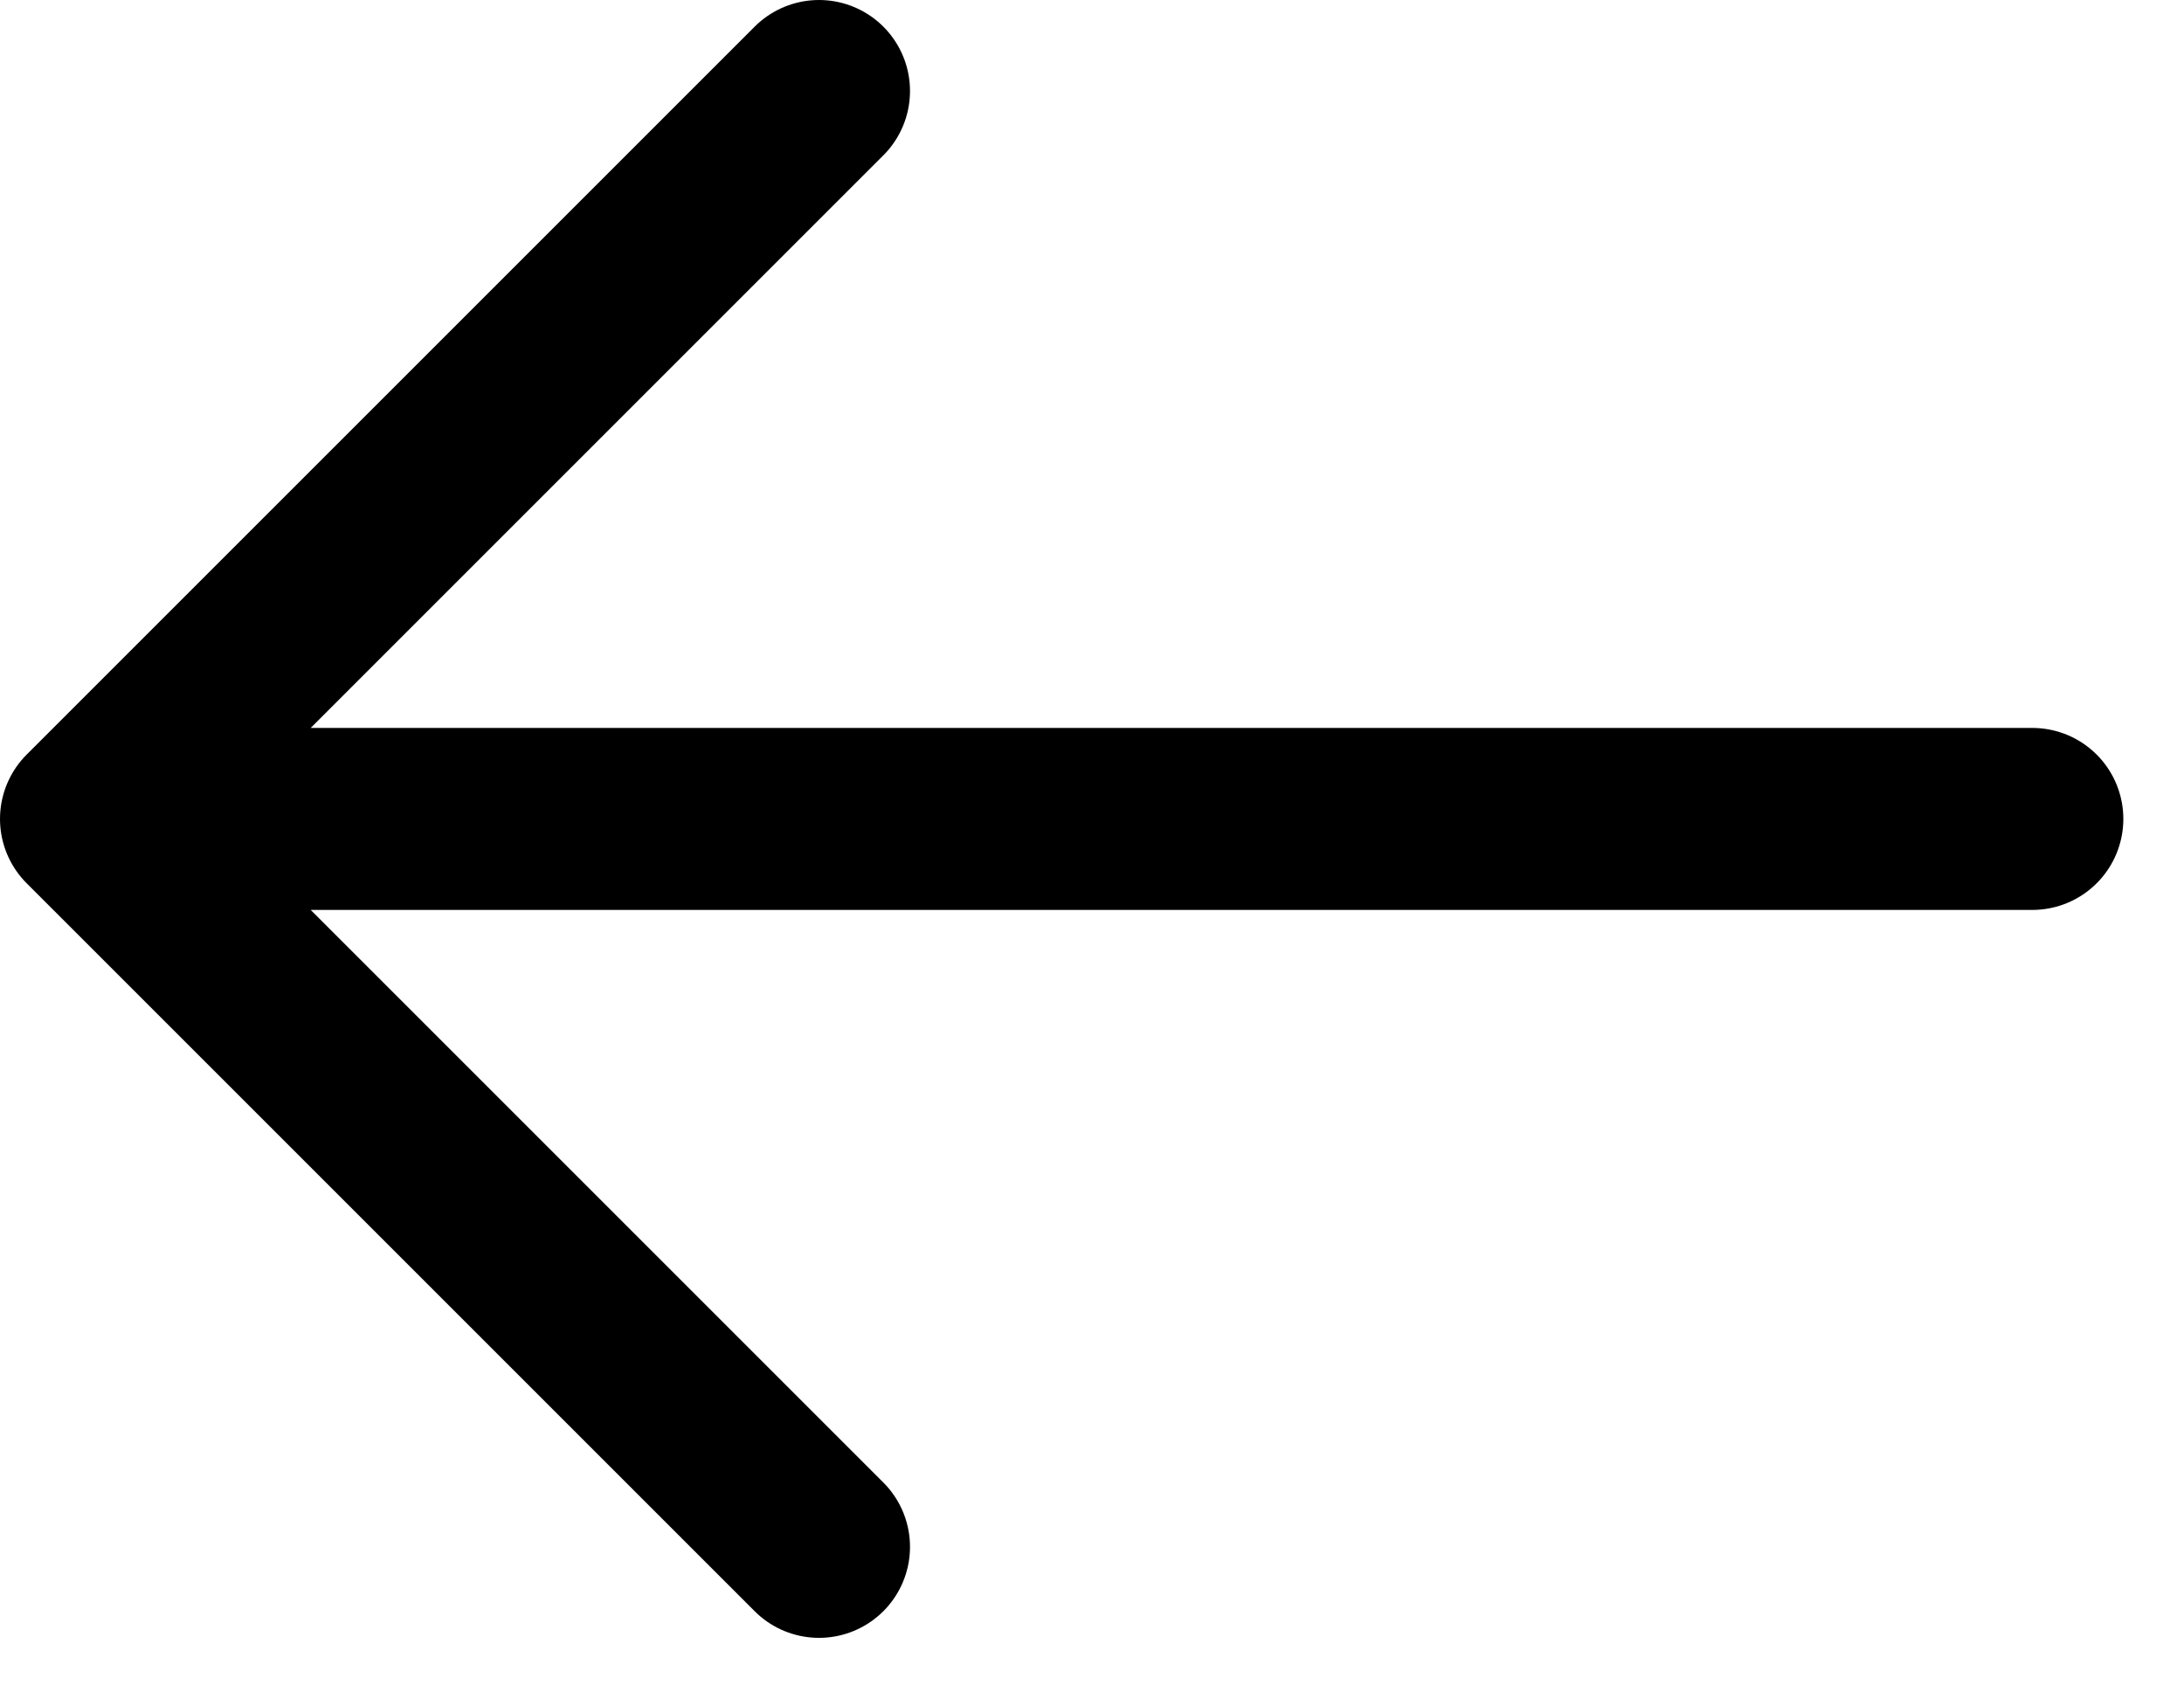
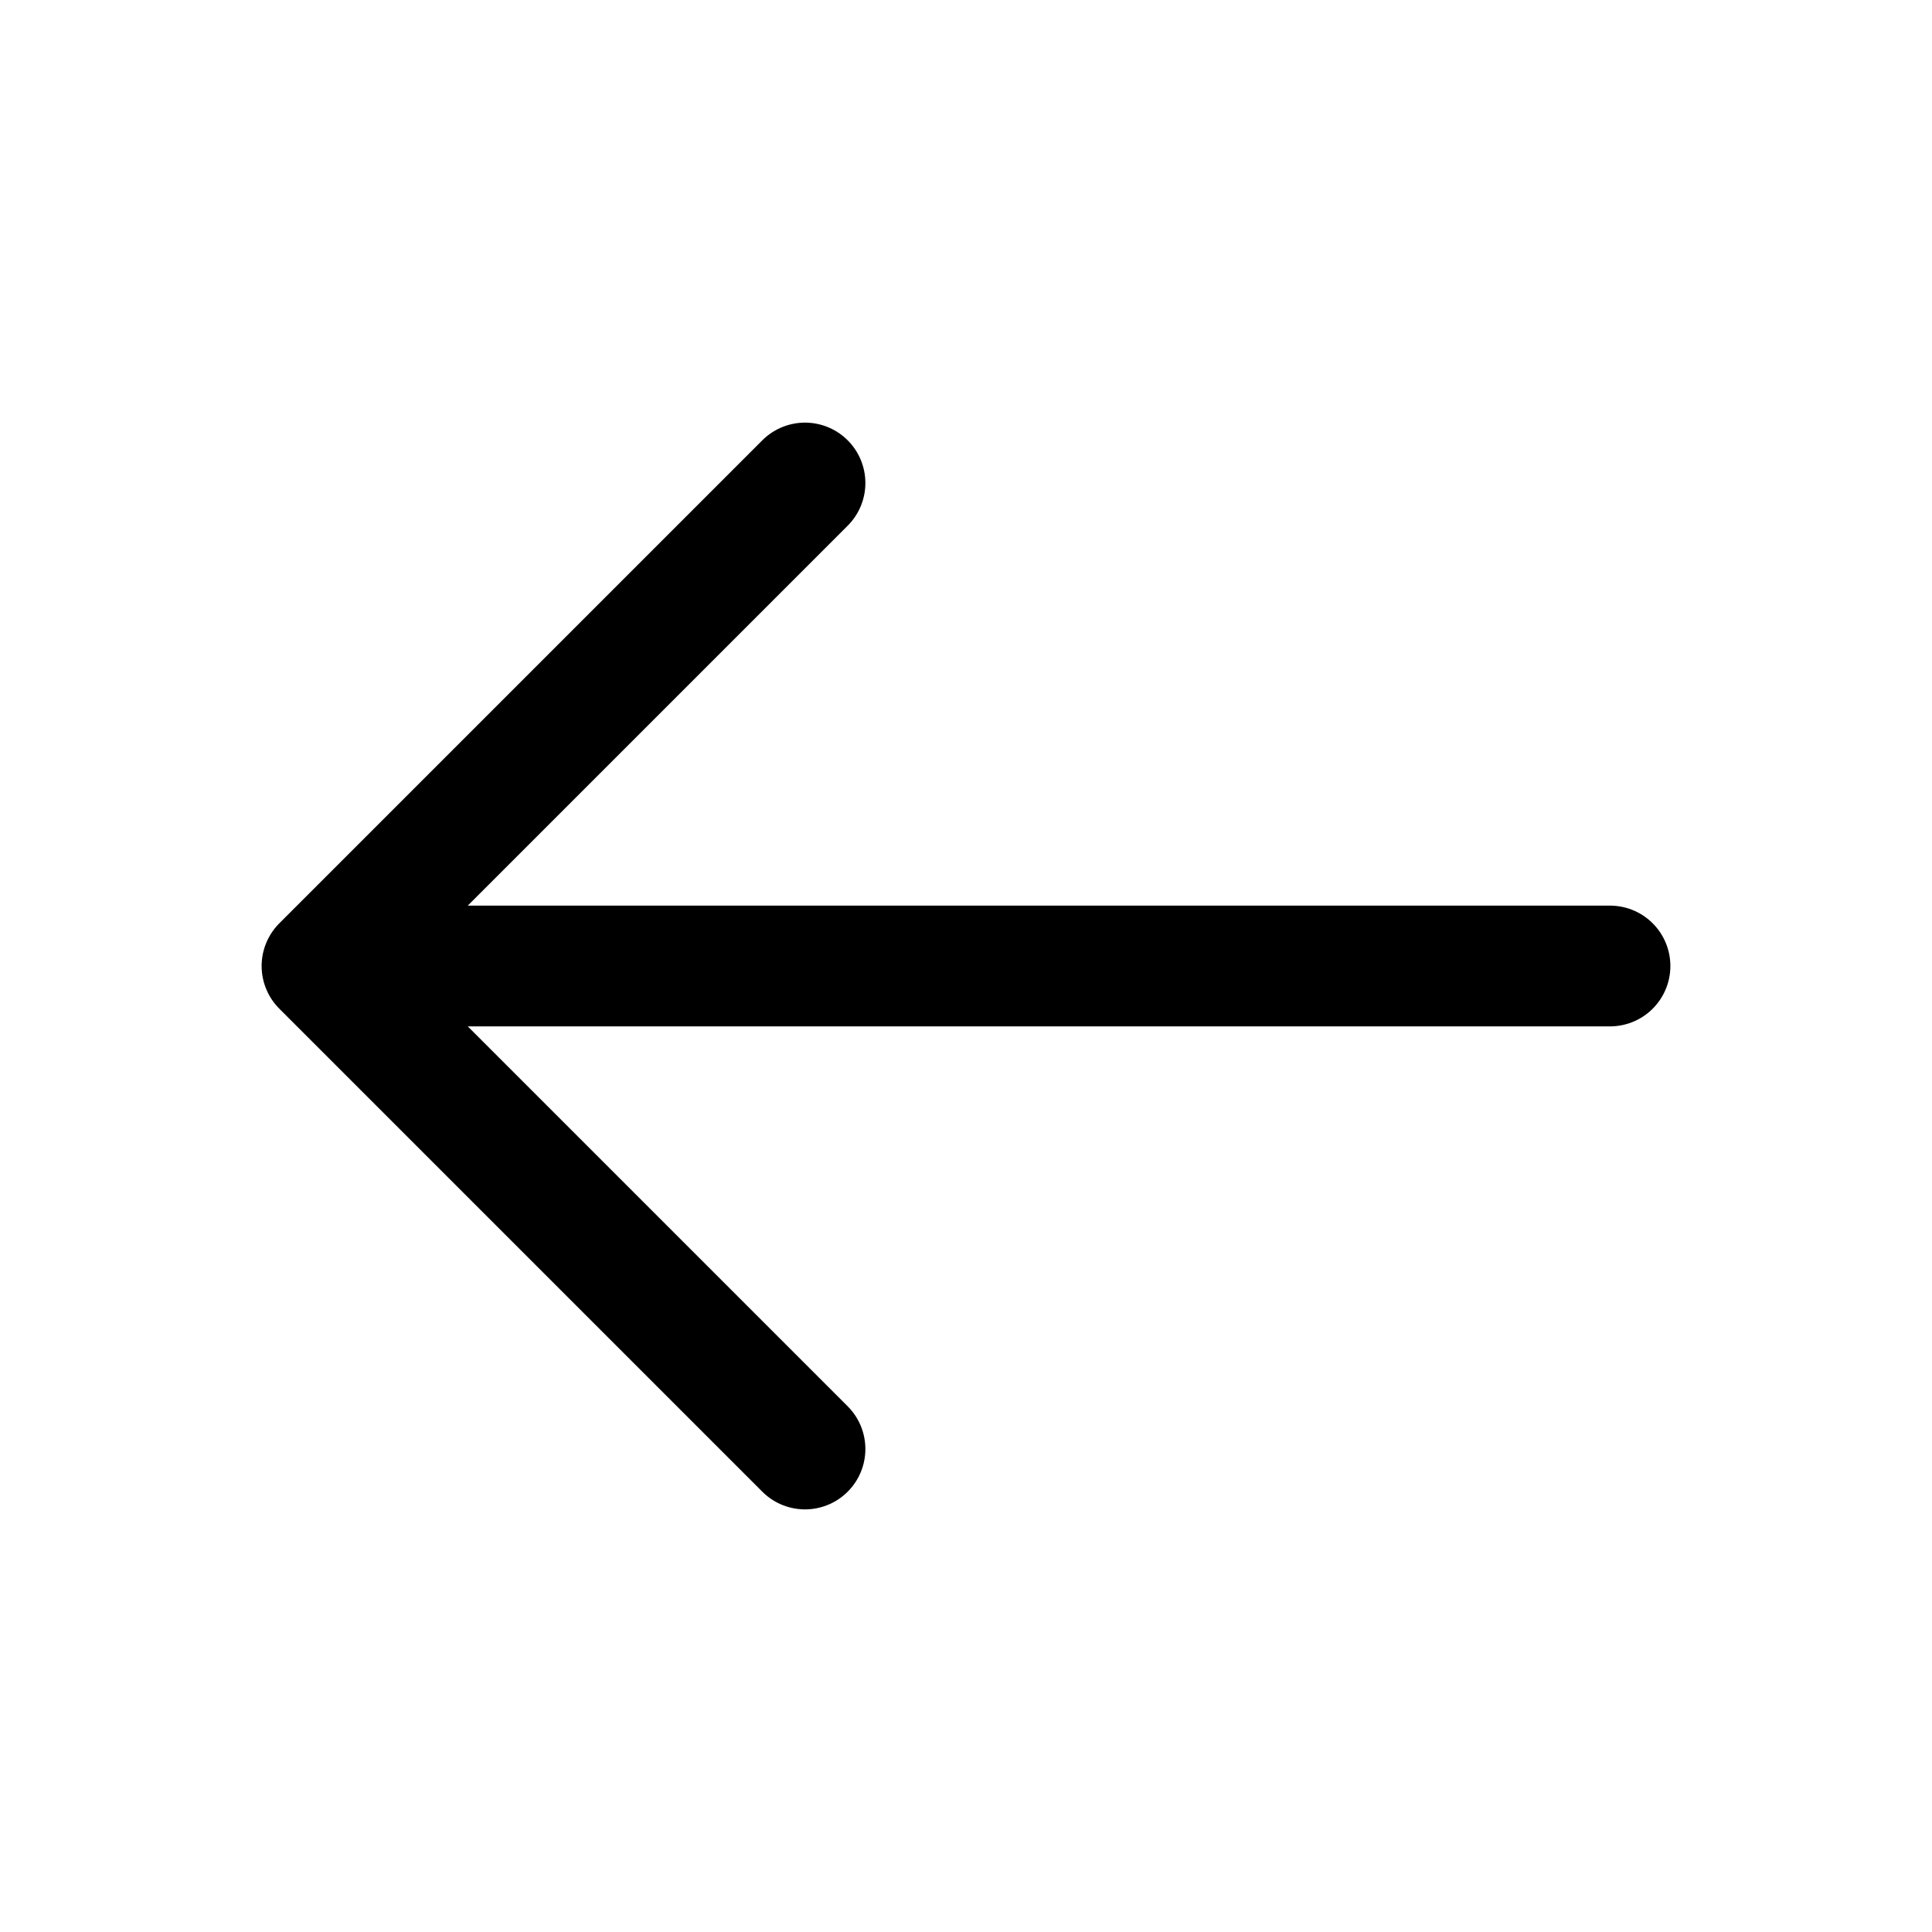
- <svg xmlns="http://www.w3.org/2000/svg" width="18" height="14" viewBox="0 0 18 14" fill="none">
-   <path d="M16.75 6.75L0.75 6.75L16.75 6.75ZM0.75 6.75L6.75 0.75L0.75 6.75ZM0.75 6.75L6.75 12.75L0.75 6.75Z" fill="black" />
-   <path d="M16.75 6.75L0.75 6.75M0.75 6.75L6.75 0.75M0.75 6.75L6.75 12.75" stroke="black" stroke-width="1.5" stroke-linecap="round" stroke-linejoin="round" />
+ <svg xmlns="http://www.w3.org/2000/svg" width="24" height="24" viewBox="0 0 24 24" fill="none">
+   <path d="M20 12L4 12L20 12ZM4 12L10 6L4 12ZM4 12L10 18L4 12Z" fill="black" />
+   <path d="M20 12L4 12M4 12L10 6M4 12L10 18" stroke="black" stroke-width="1.5" stroke-linecap="round" stroke-linejoin="round" />
</svg>
